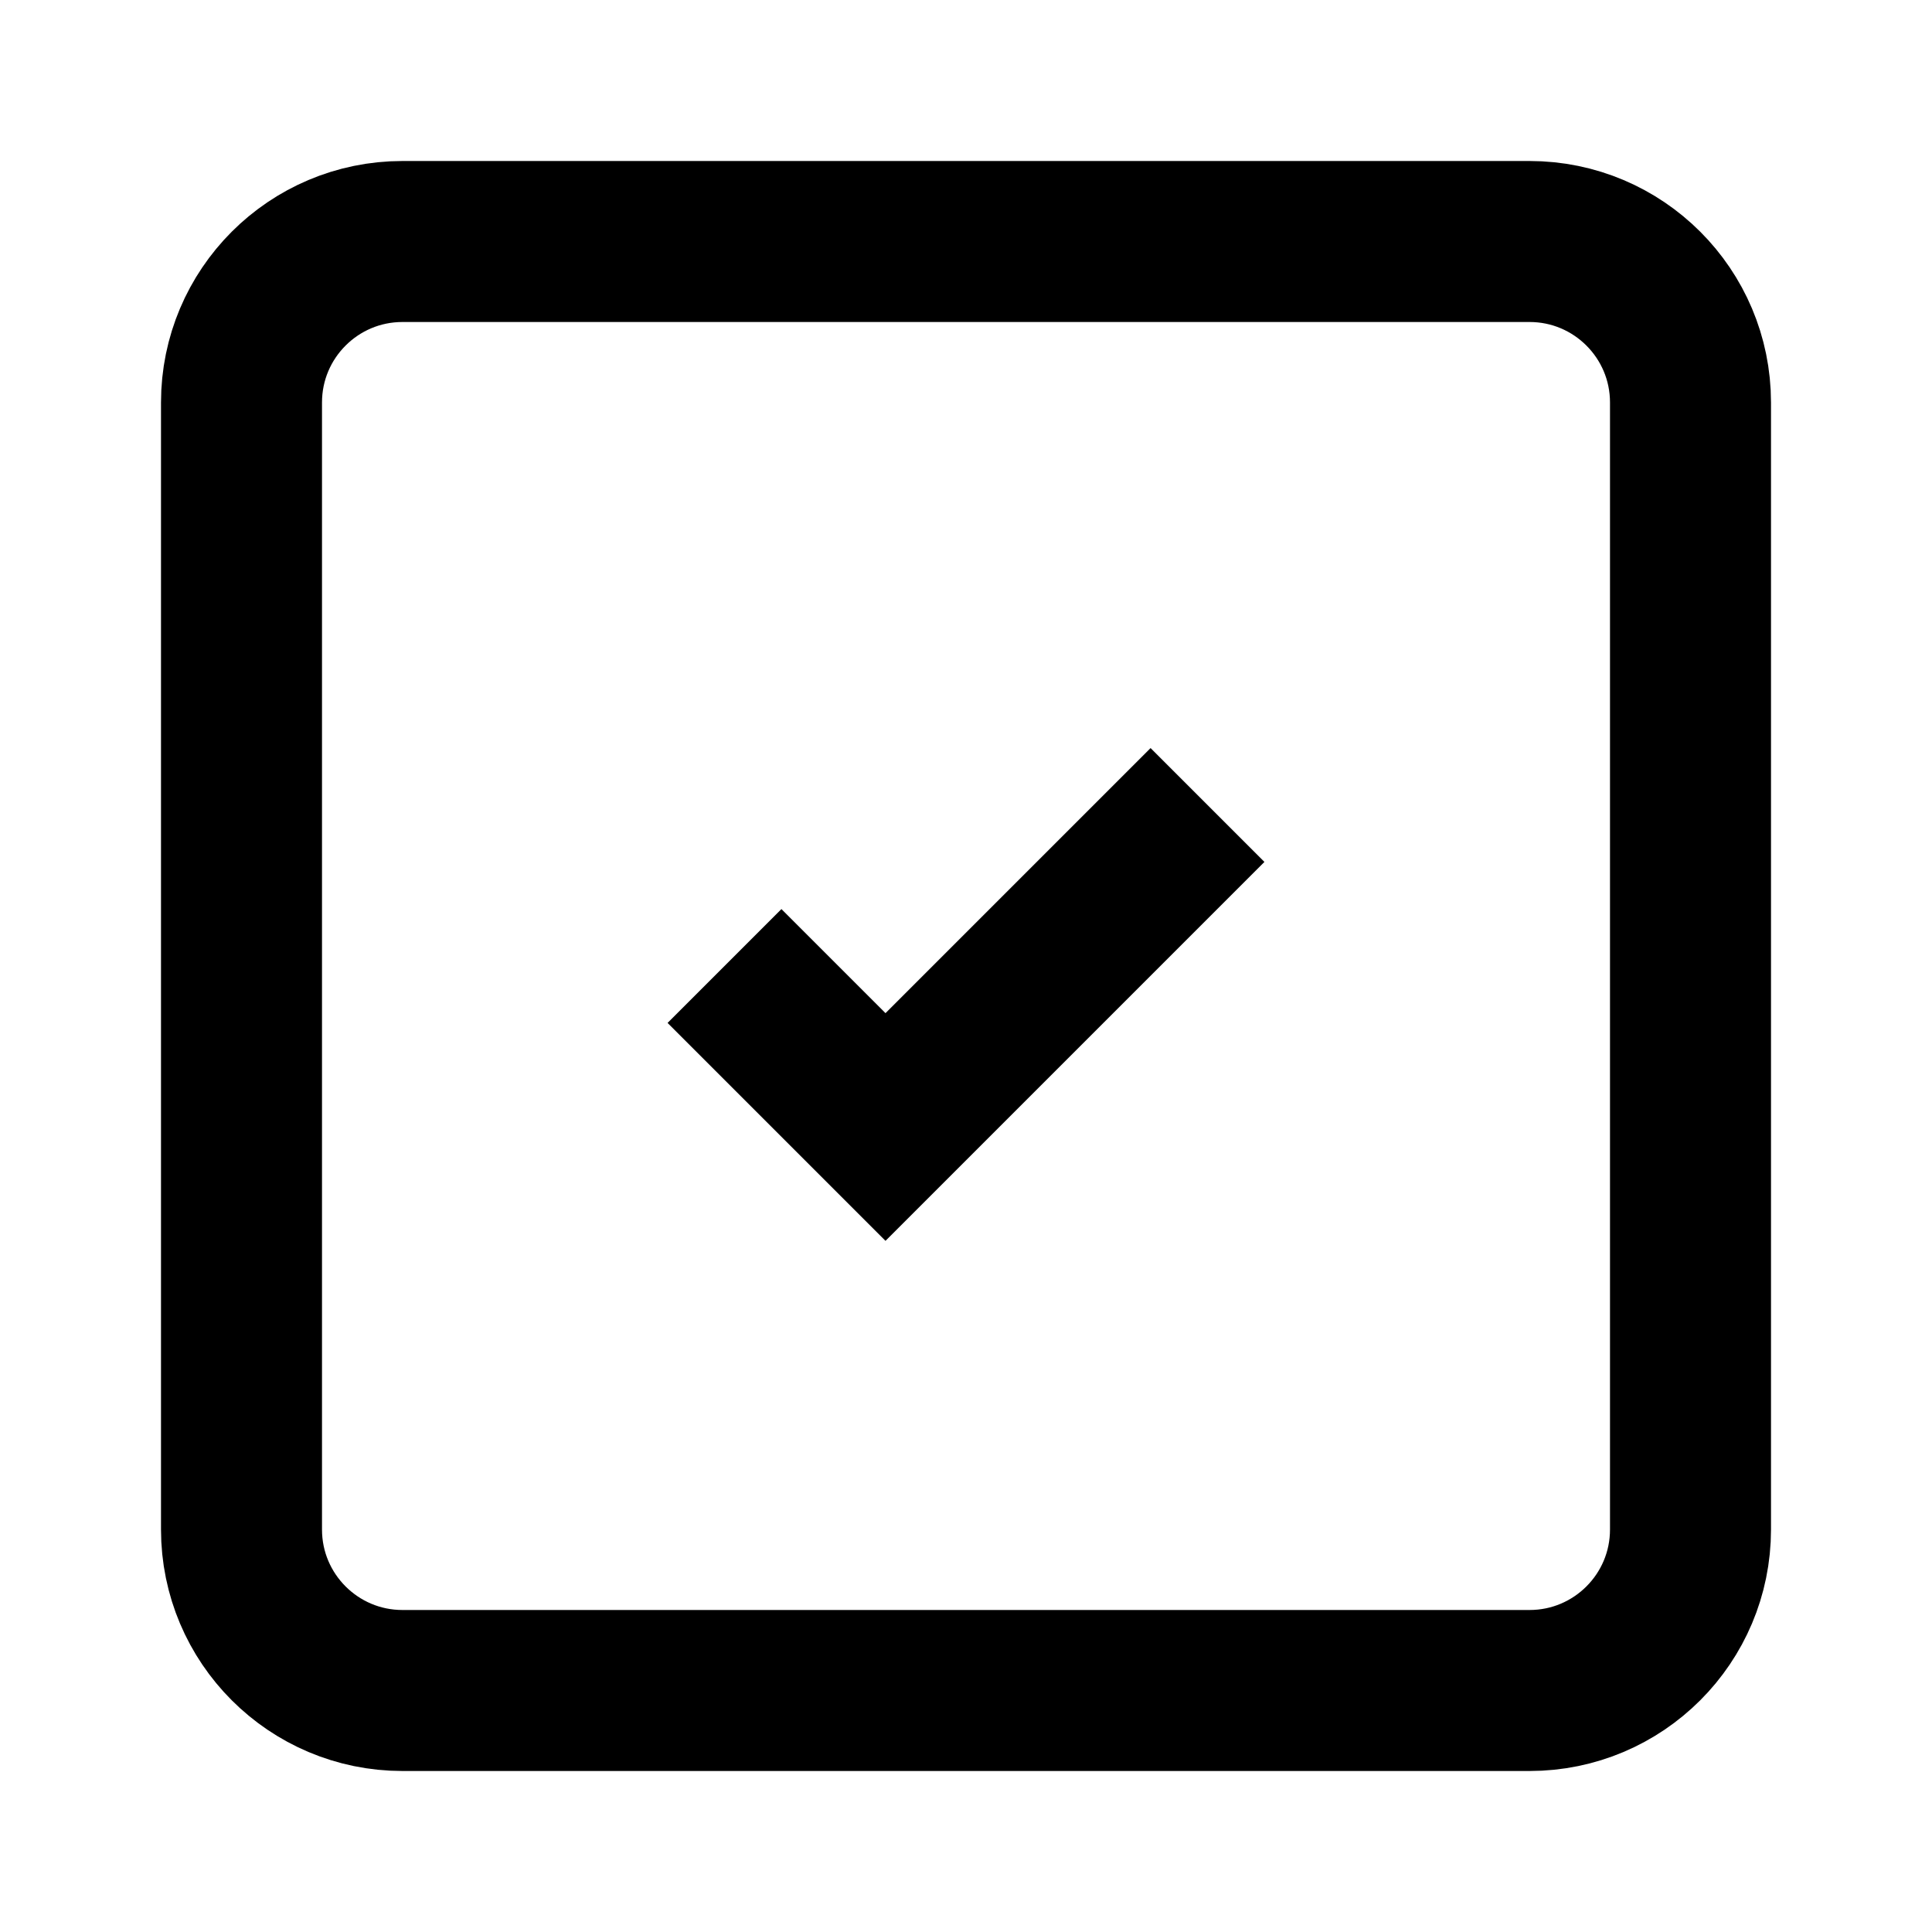
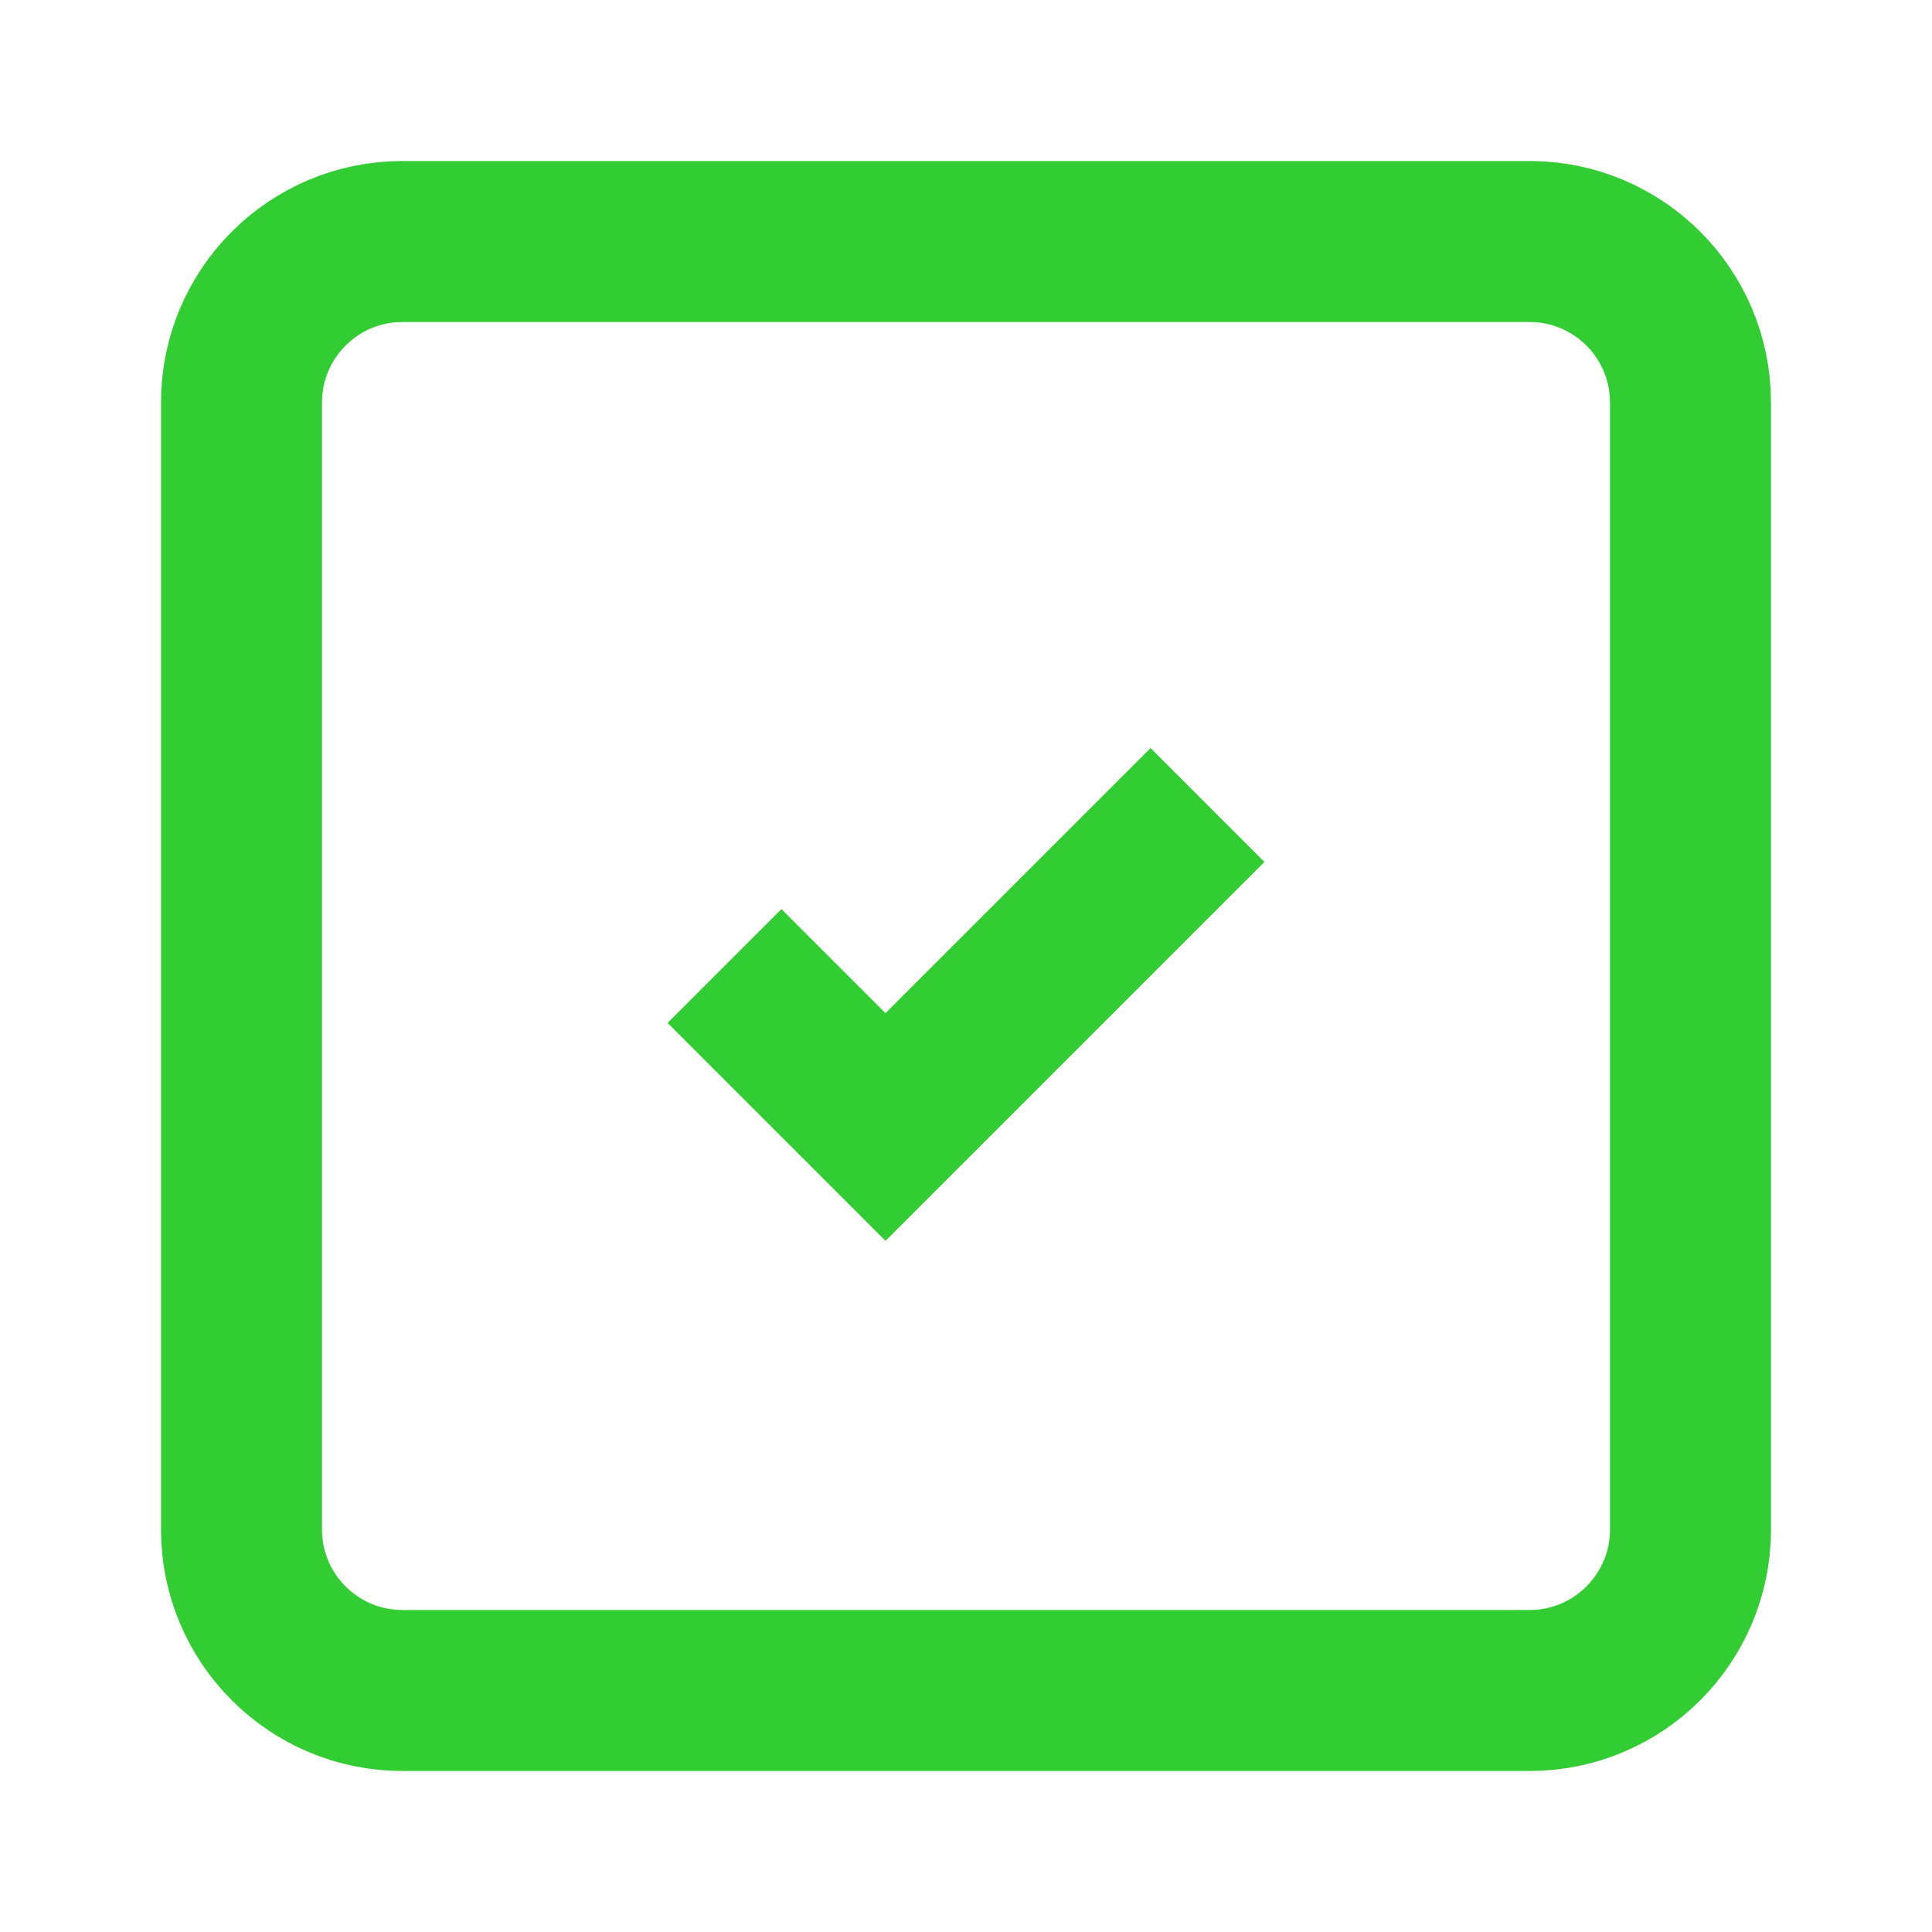
- <svg xmlns="http://www.w3.org/2000/svg" class="icon" viewBox="0 0 24 24" fill="none" stroke="currentColor">
+ <svg xmlns="http://www.w3.org/2000/svg" class="icon" viewBox="0 0 24 24" fill="none" stroke="#32cd32">
  <rect x="3" y="3" width="18" height="18" rx="2" ry="2" stroke-width="2" />
  <polyline points="9 12 11 14 15 10" stroke-width="2" fill="none" />
</svg>
